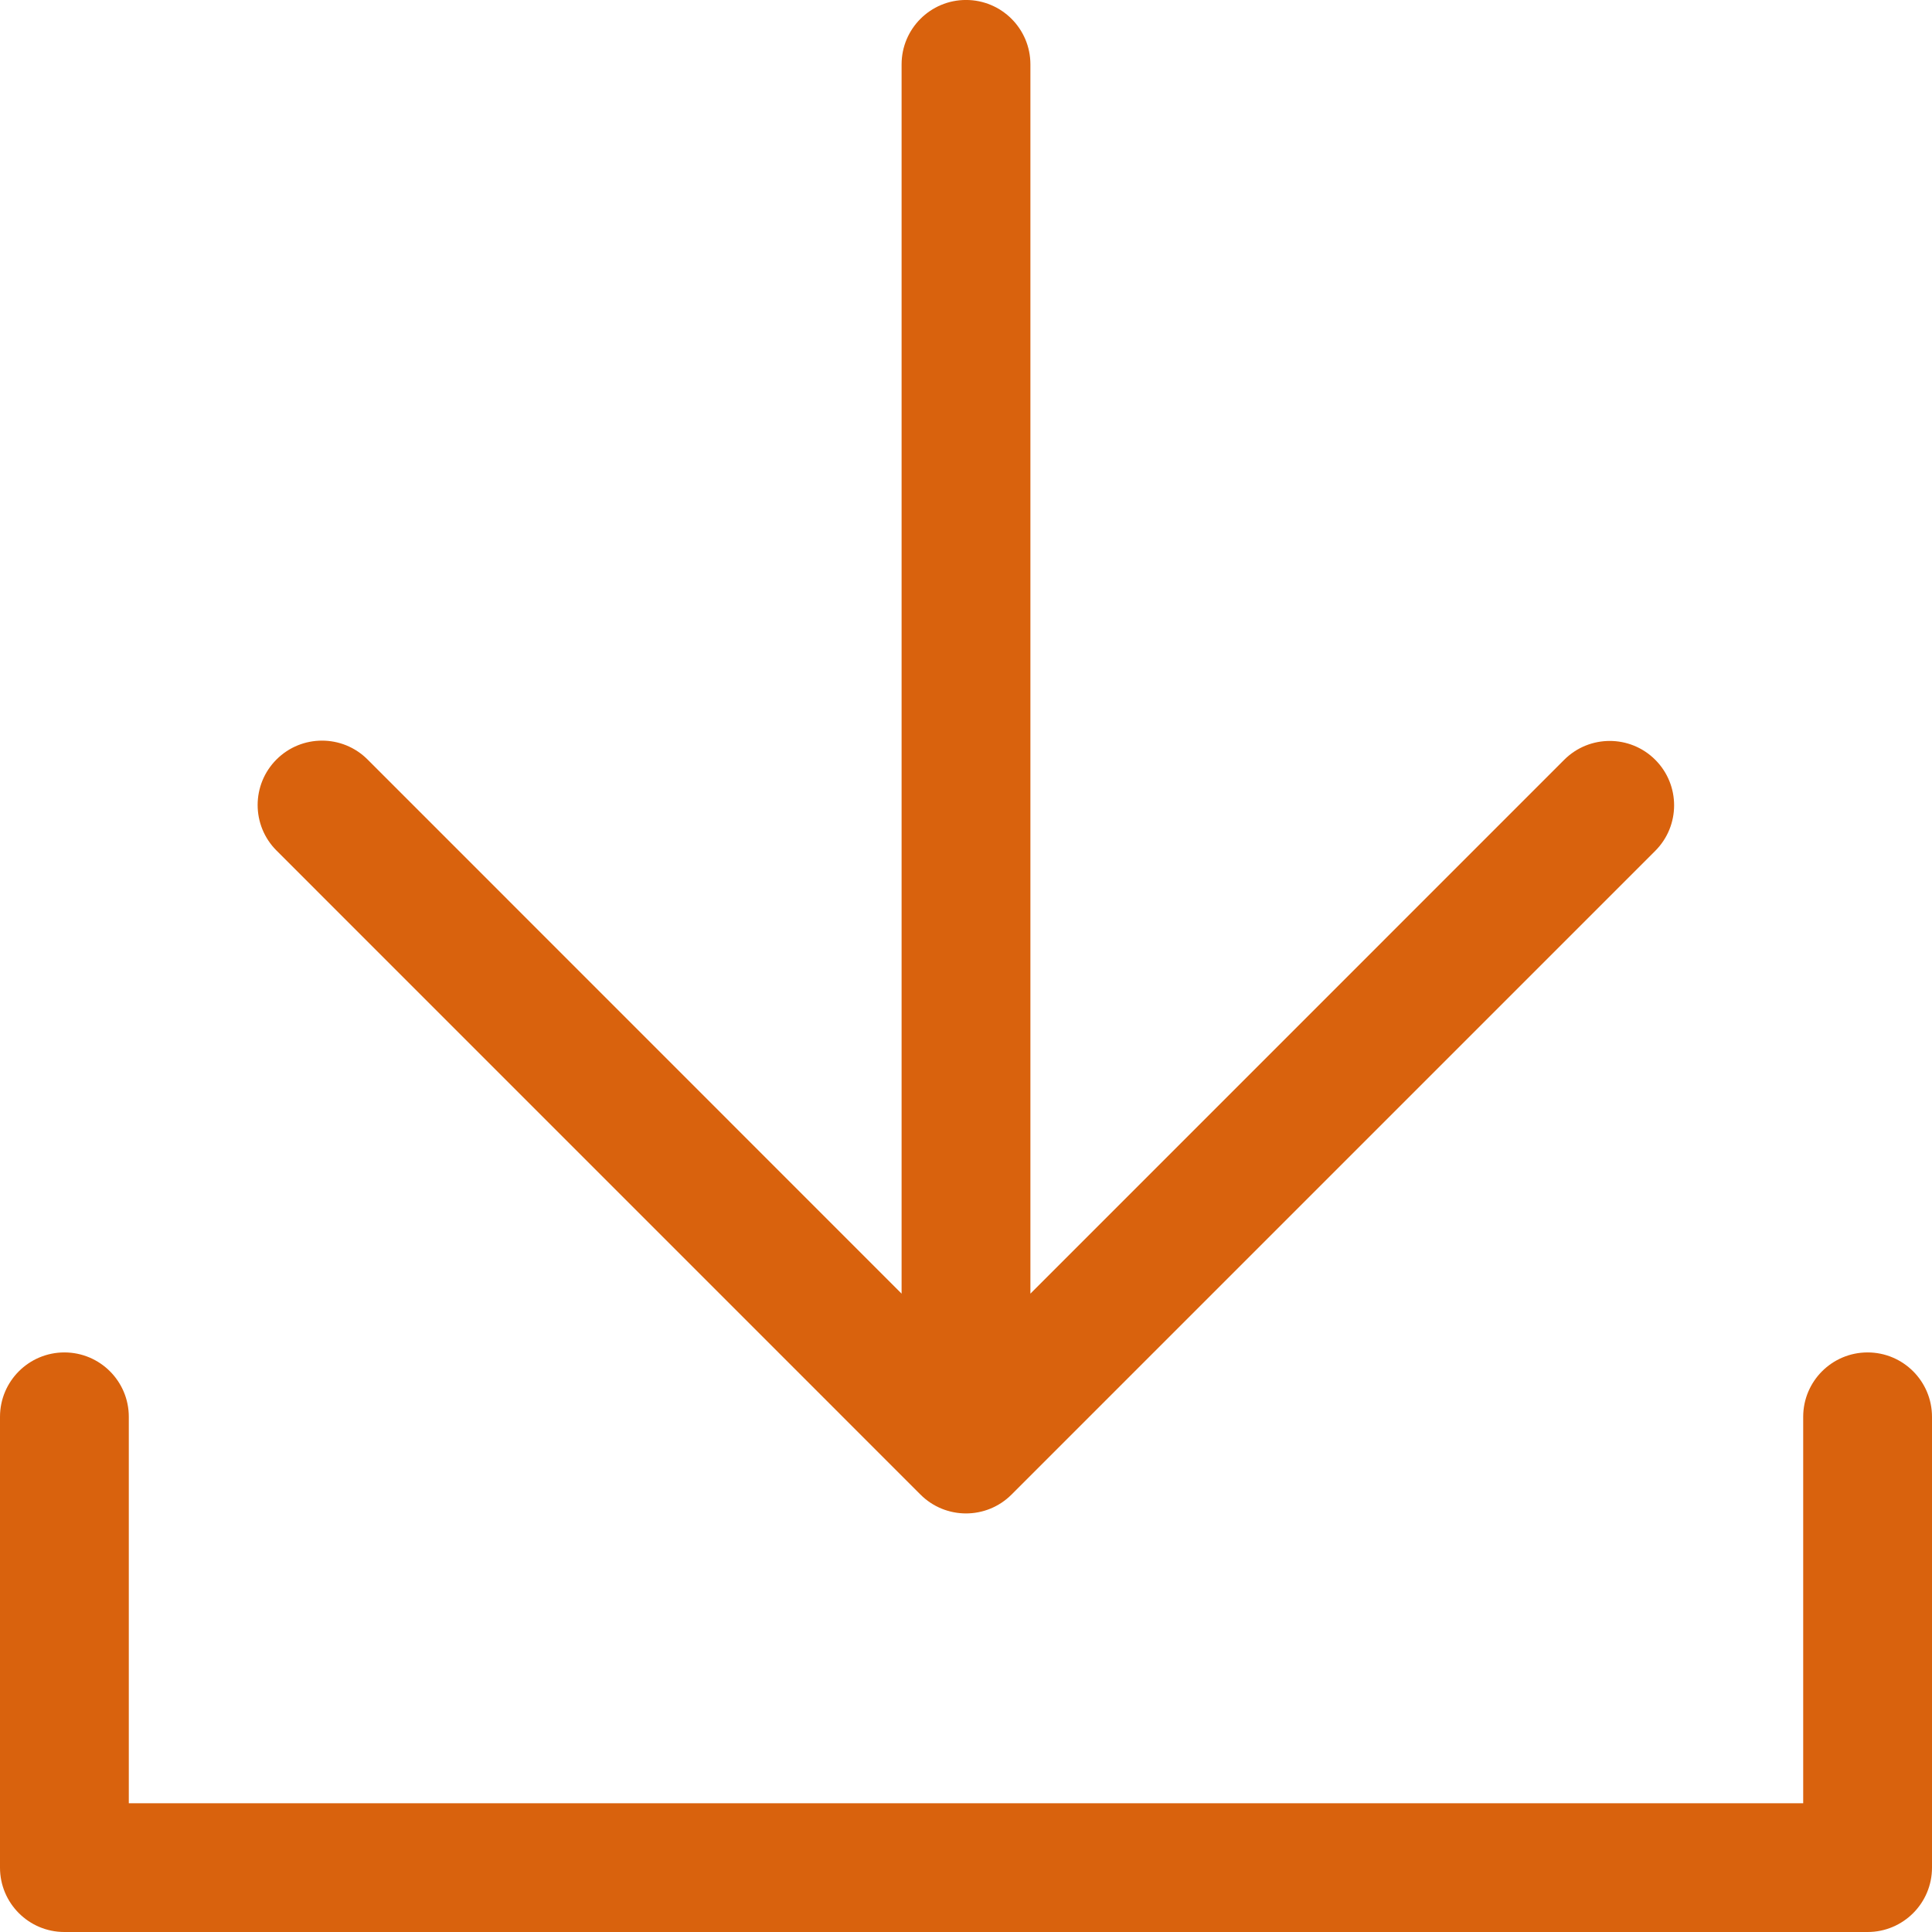
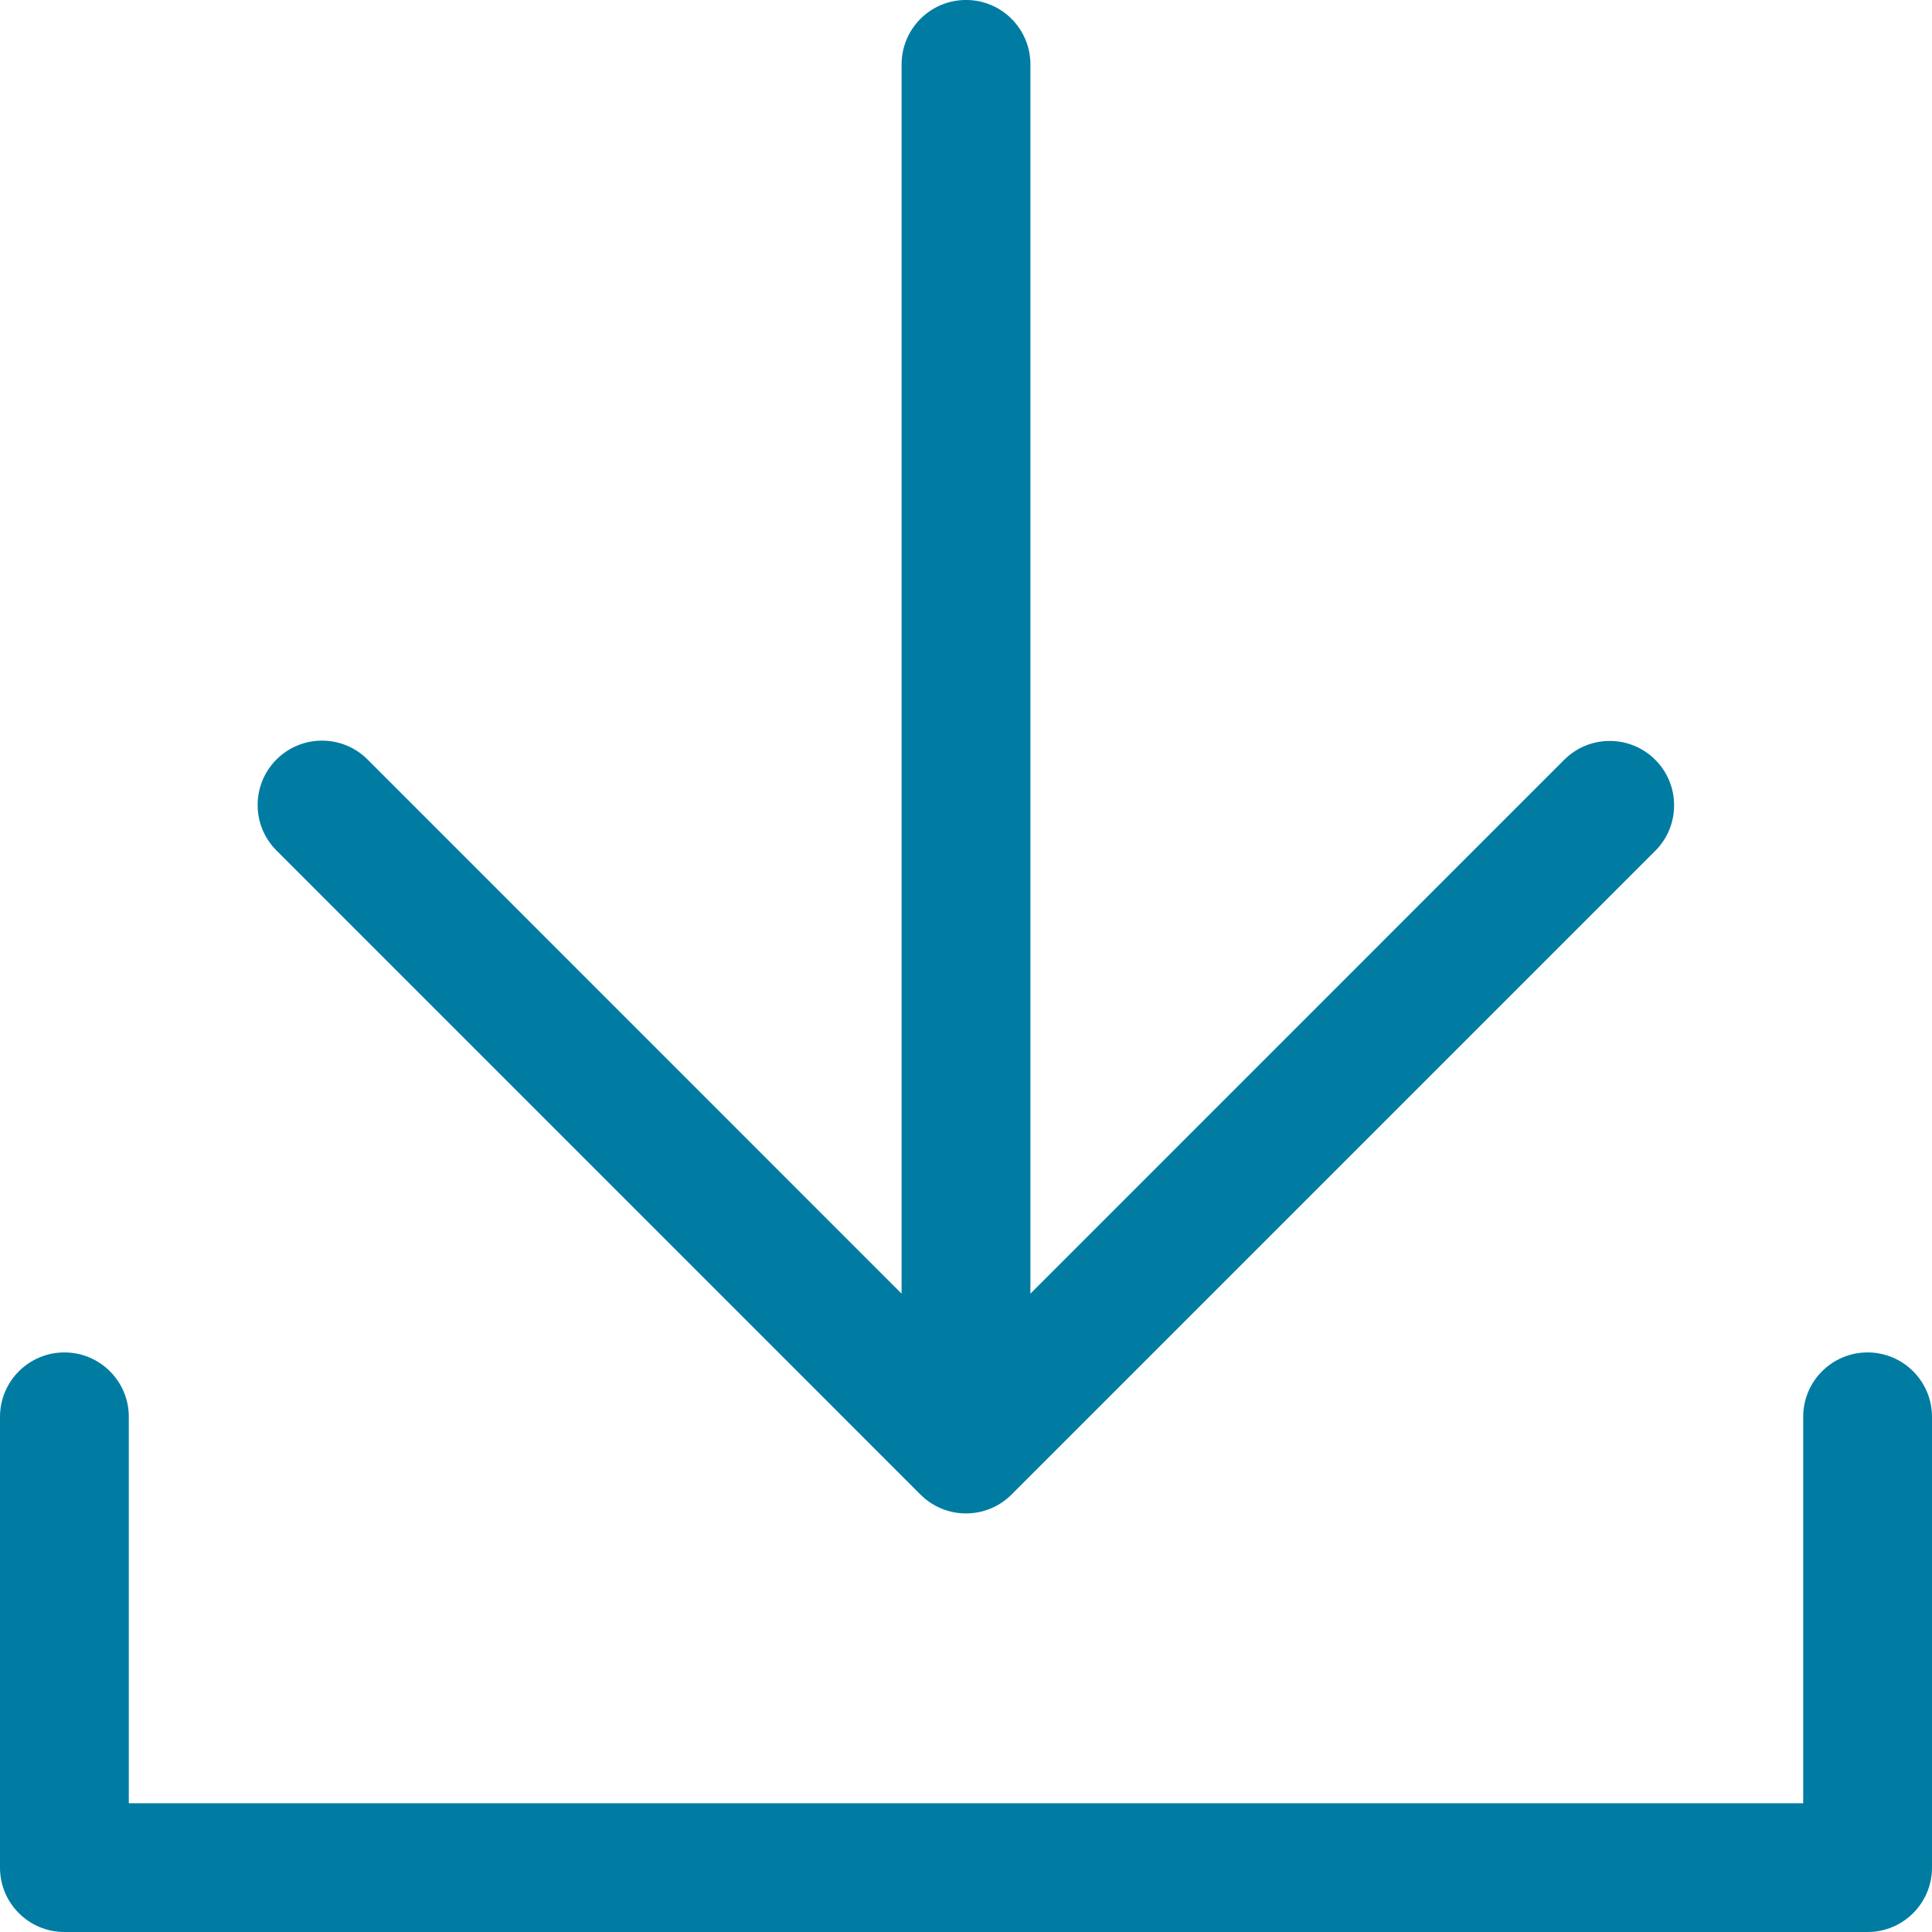
<svg xmlns="http://www.w3.org/2000/svg" width="31.213" height="31.213" viewBox="0 0 31.213 31.213">
  <defs>
-     <style>.a{fill:#d9620d;}</style>
+     <style>.a{fill:#007ca3;}</style>
  </defs>
  <g transform="translate(-1 -1)">
    <g transform="translate(1 1)">
      <path class="a" d="M32.213,23.89v7.283a1.04,1.04,0,0,1-1.04,1.04H2.04A1.04,1.04,0,0,1,1,31.173V23.89a1.04,1.04,0,0,1,2.081,0v6.243H30.132V23.89a1.04,1.04,0,1,1,2.081,0ZM15.871,25.146a1.04,1.04,0,0,0,1.471,0l10.4-10.4a1.04,1.04,0,1,0-1.471-1.471L17.647,21.9V2.04a1.04,1.04,0,1,0-2.081,0V21.9L6.938,13.27a1.04,1.04,0,1,0-1.471,1.471Z" transform="translate(-1 -1)" />
    </g>
  </g>
</svg>
